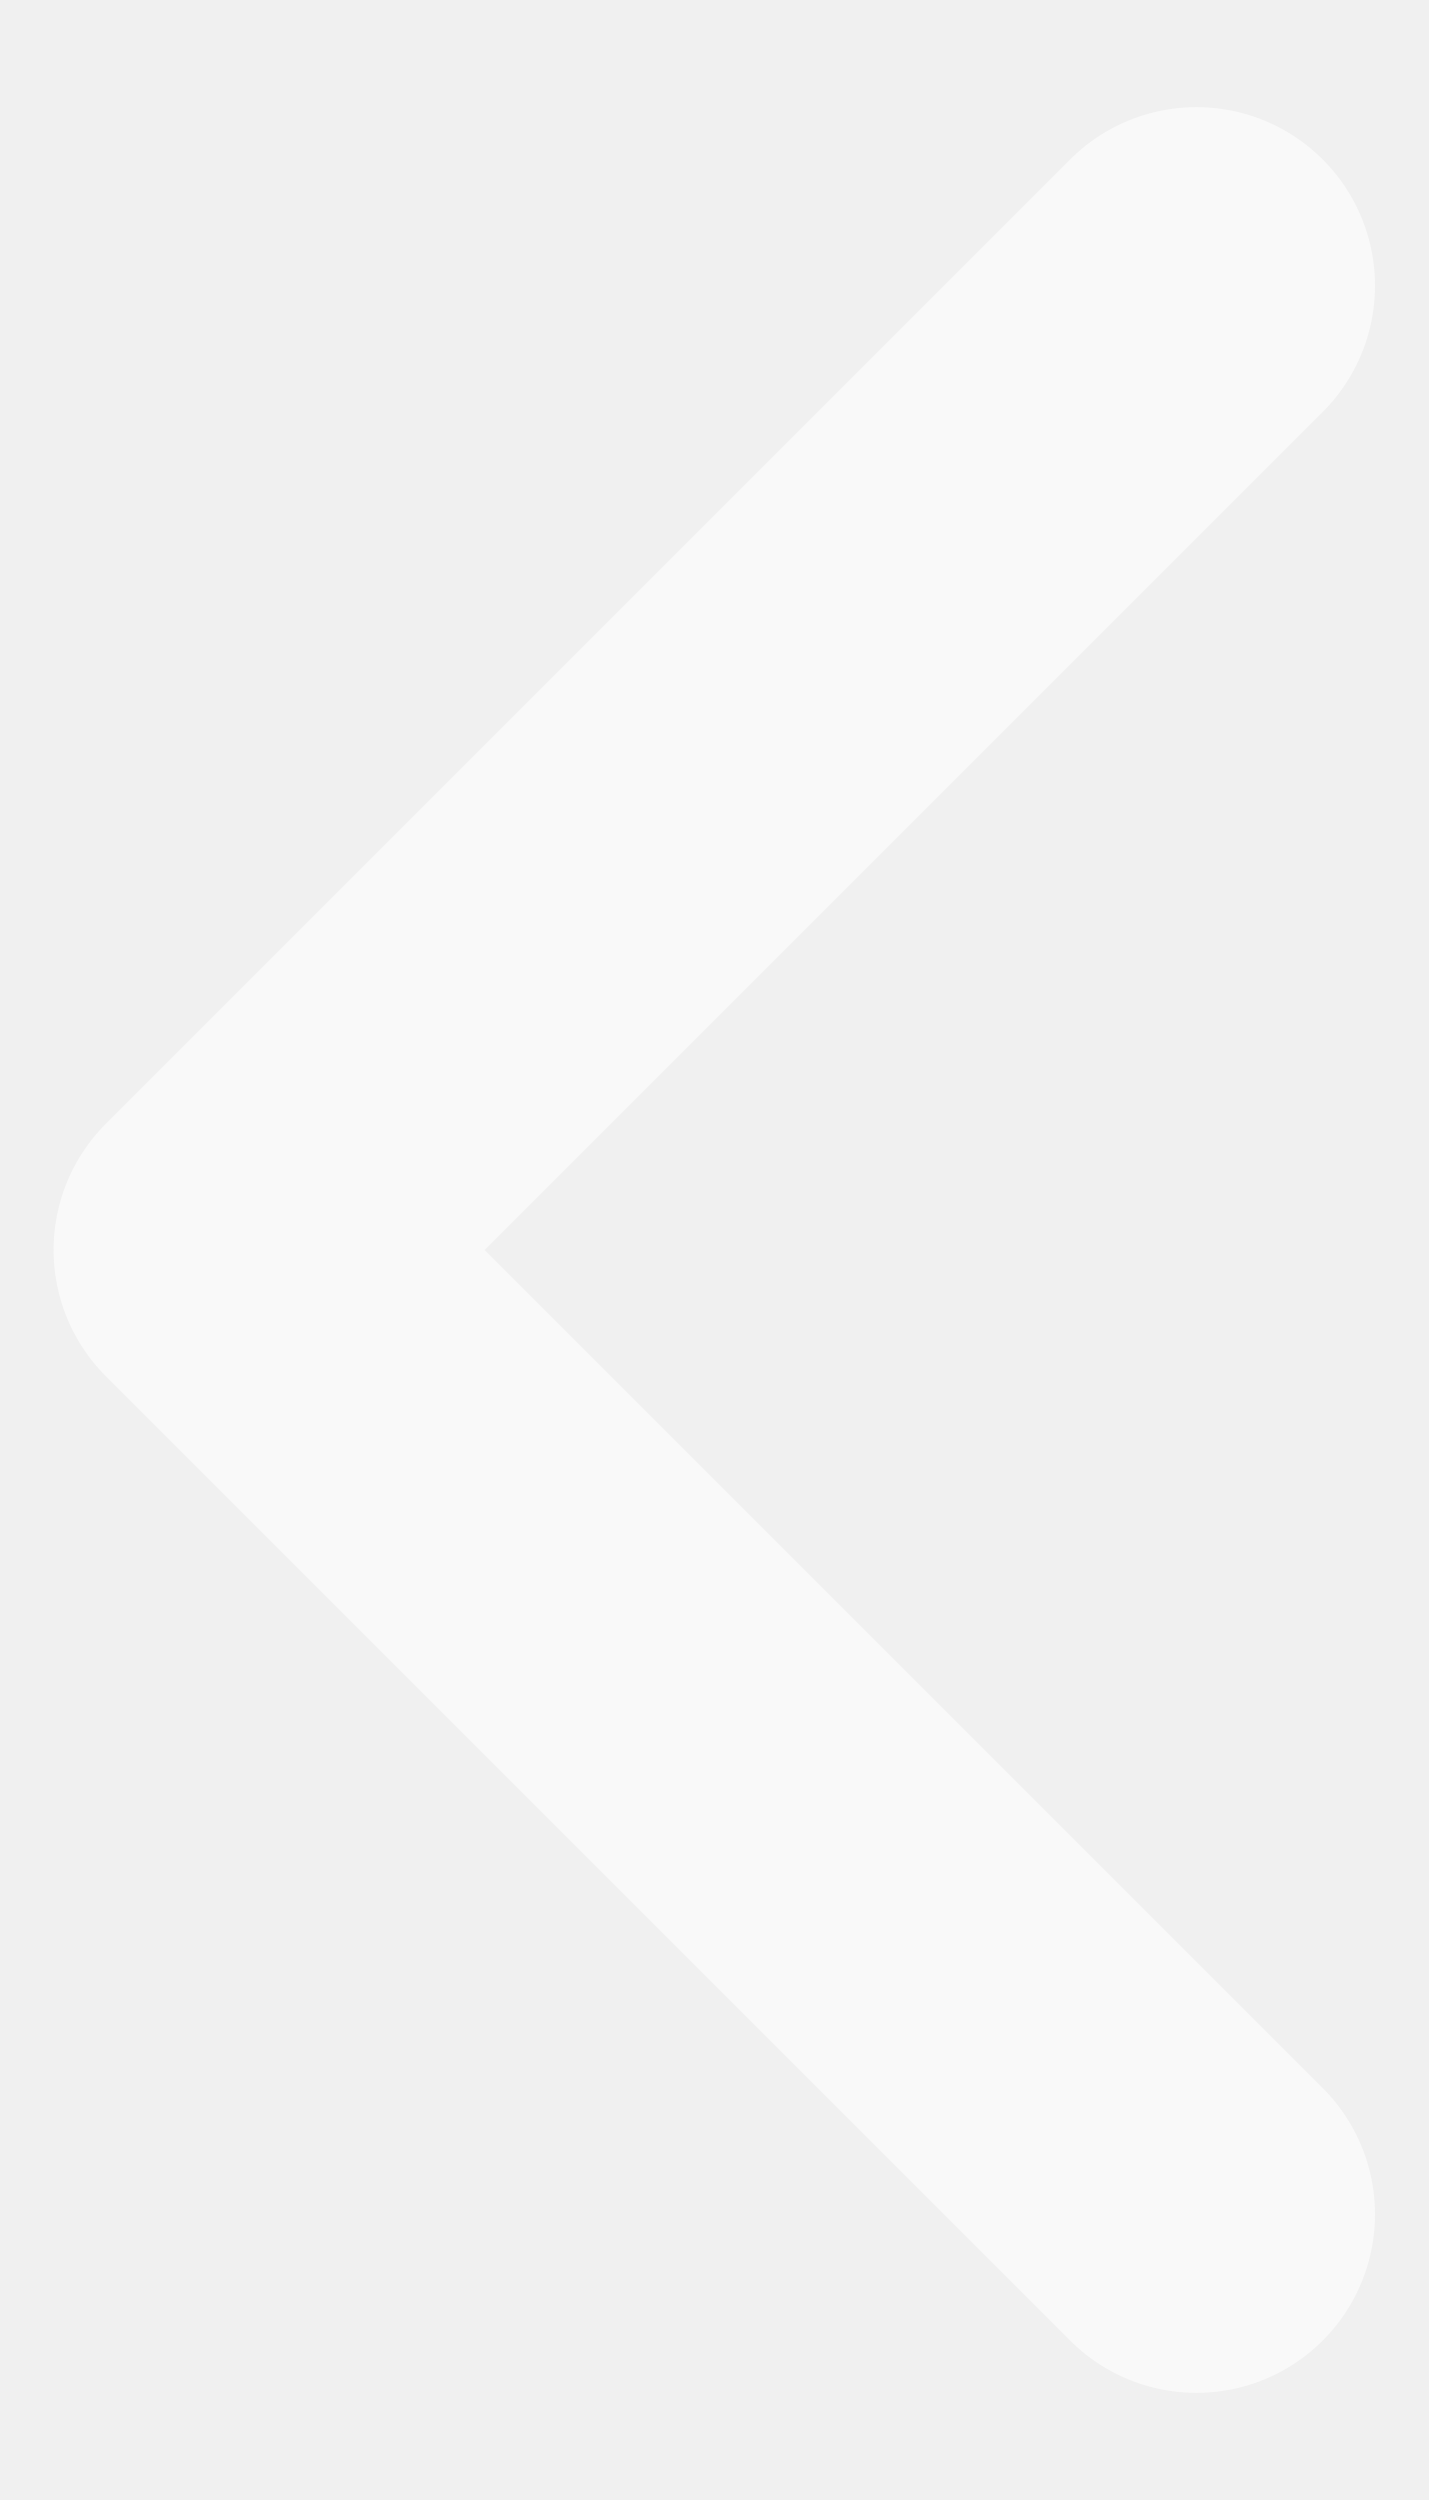
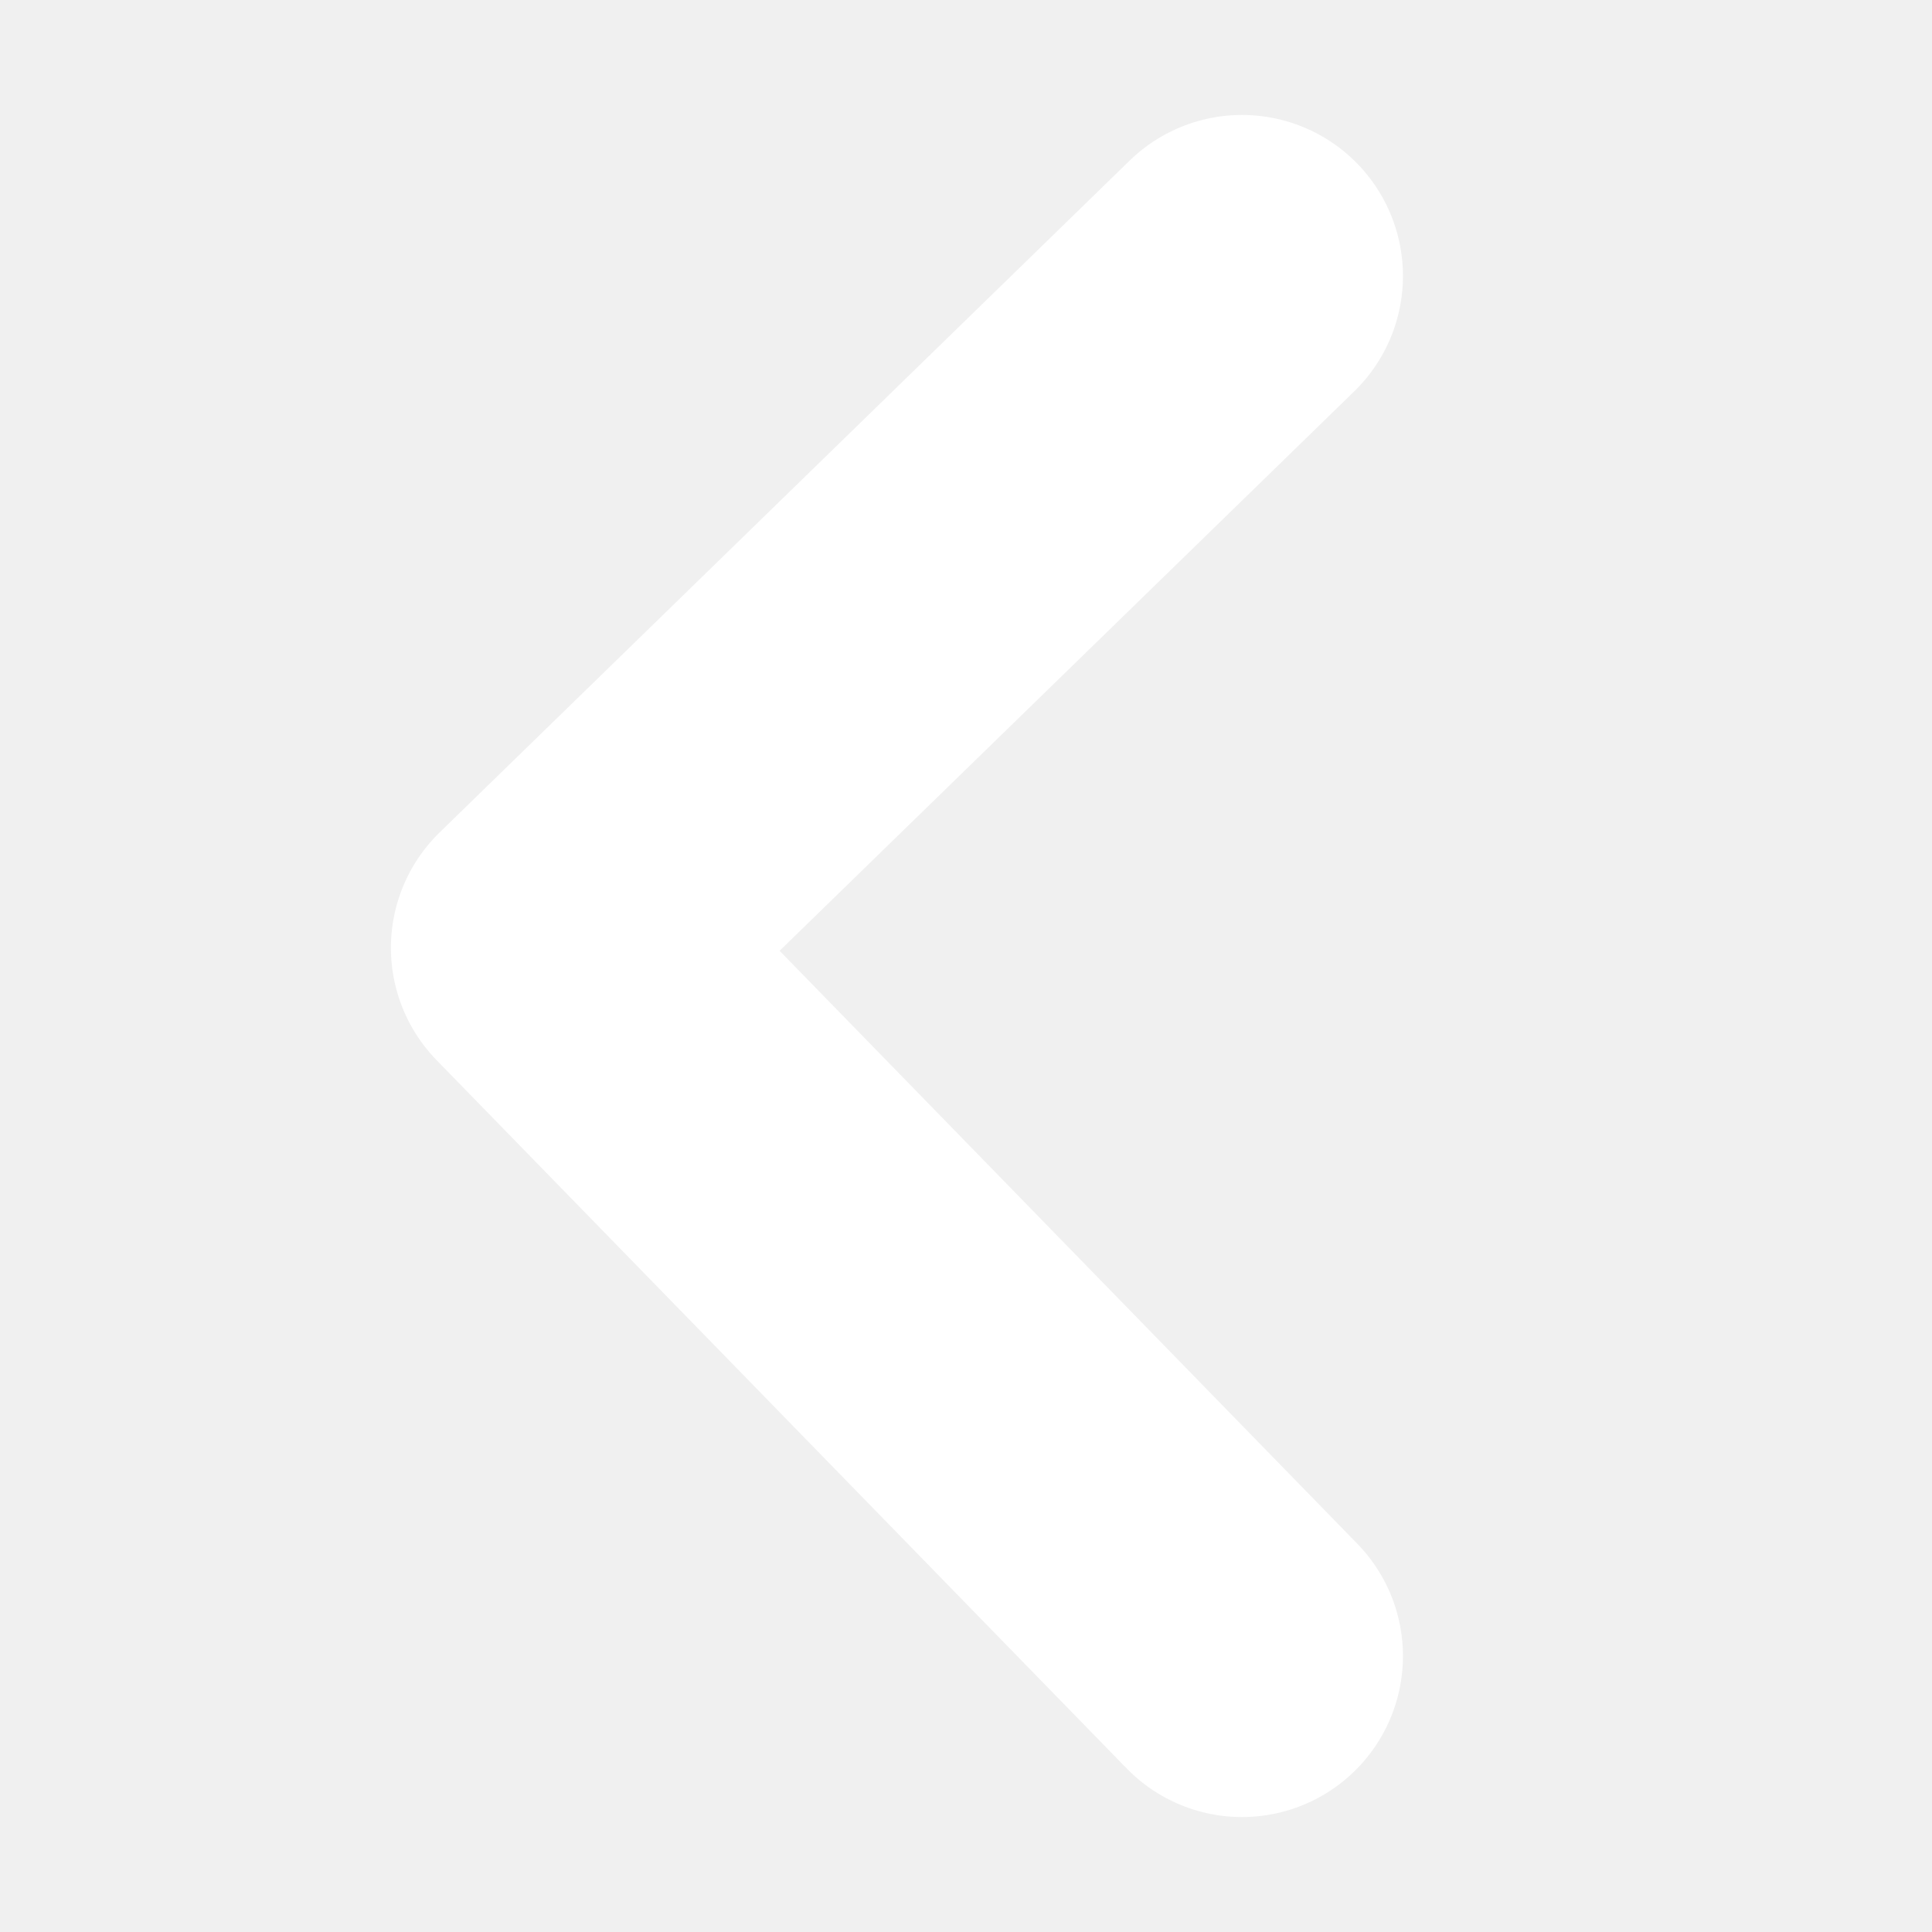
- <svg xmlns="http://www.w3.org/2000/svg" width="8" height="14" viewBox="0 0 8 14" fill="none">
-   <path d="M6.7 12.4L1.3 7L6.7 1.6" stroke="#F9F9F9" stroke-width="2" stroke-linecap="round" stroke-linejoin="round" />
+ <svg xmlns="http://www.w3.org/2000/svg" width="12" height="12" viewBox="0 0 12 12" fill="none">
+   <path d="M7.714 10.286L3.428 5.887L7.714 1.714" stroke="white" stroke-width="2" stroke-linecap="round" stroke-linejoin="round" />
</svg>
